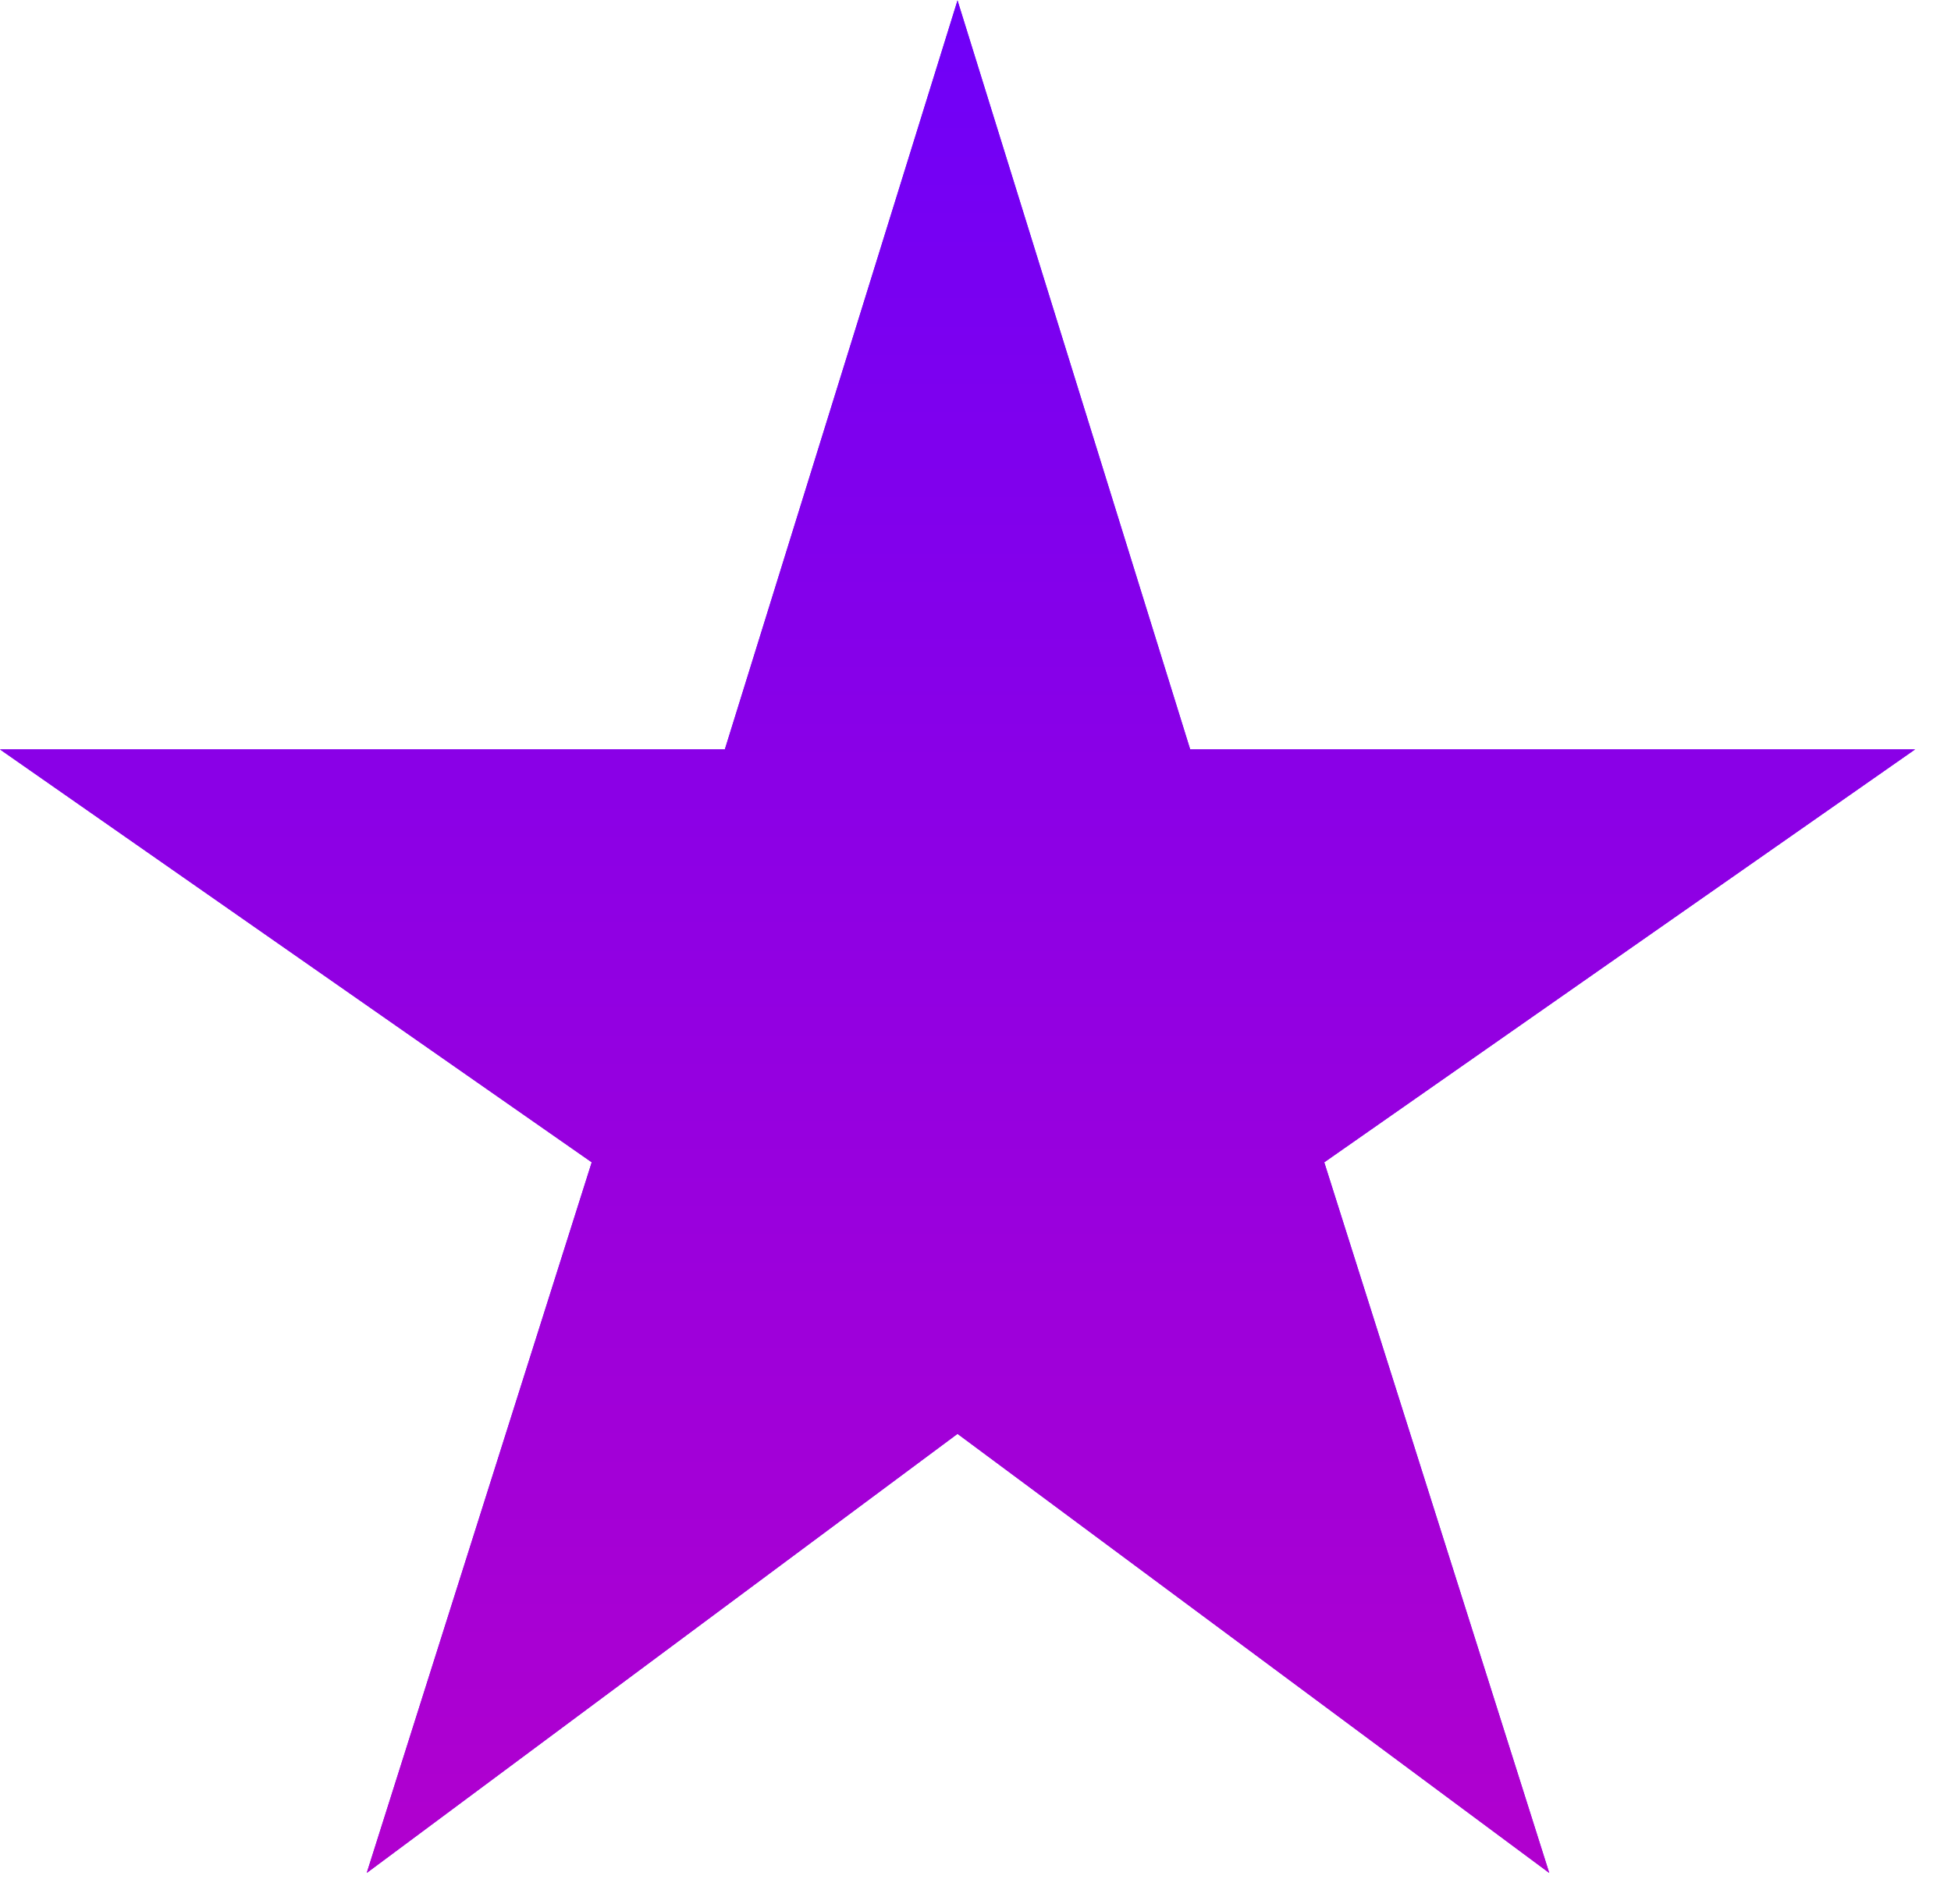
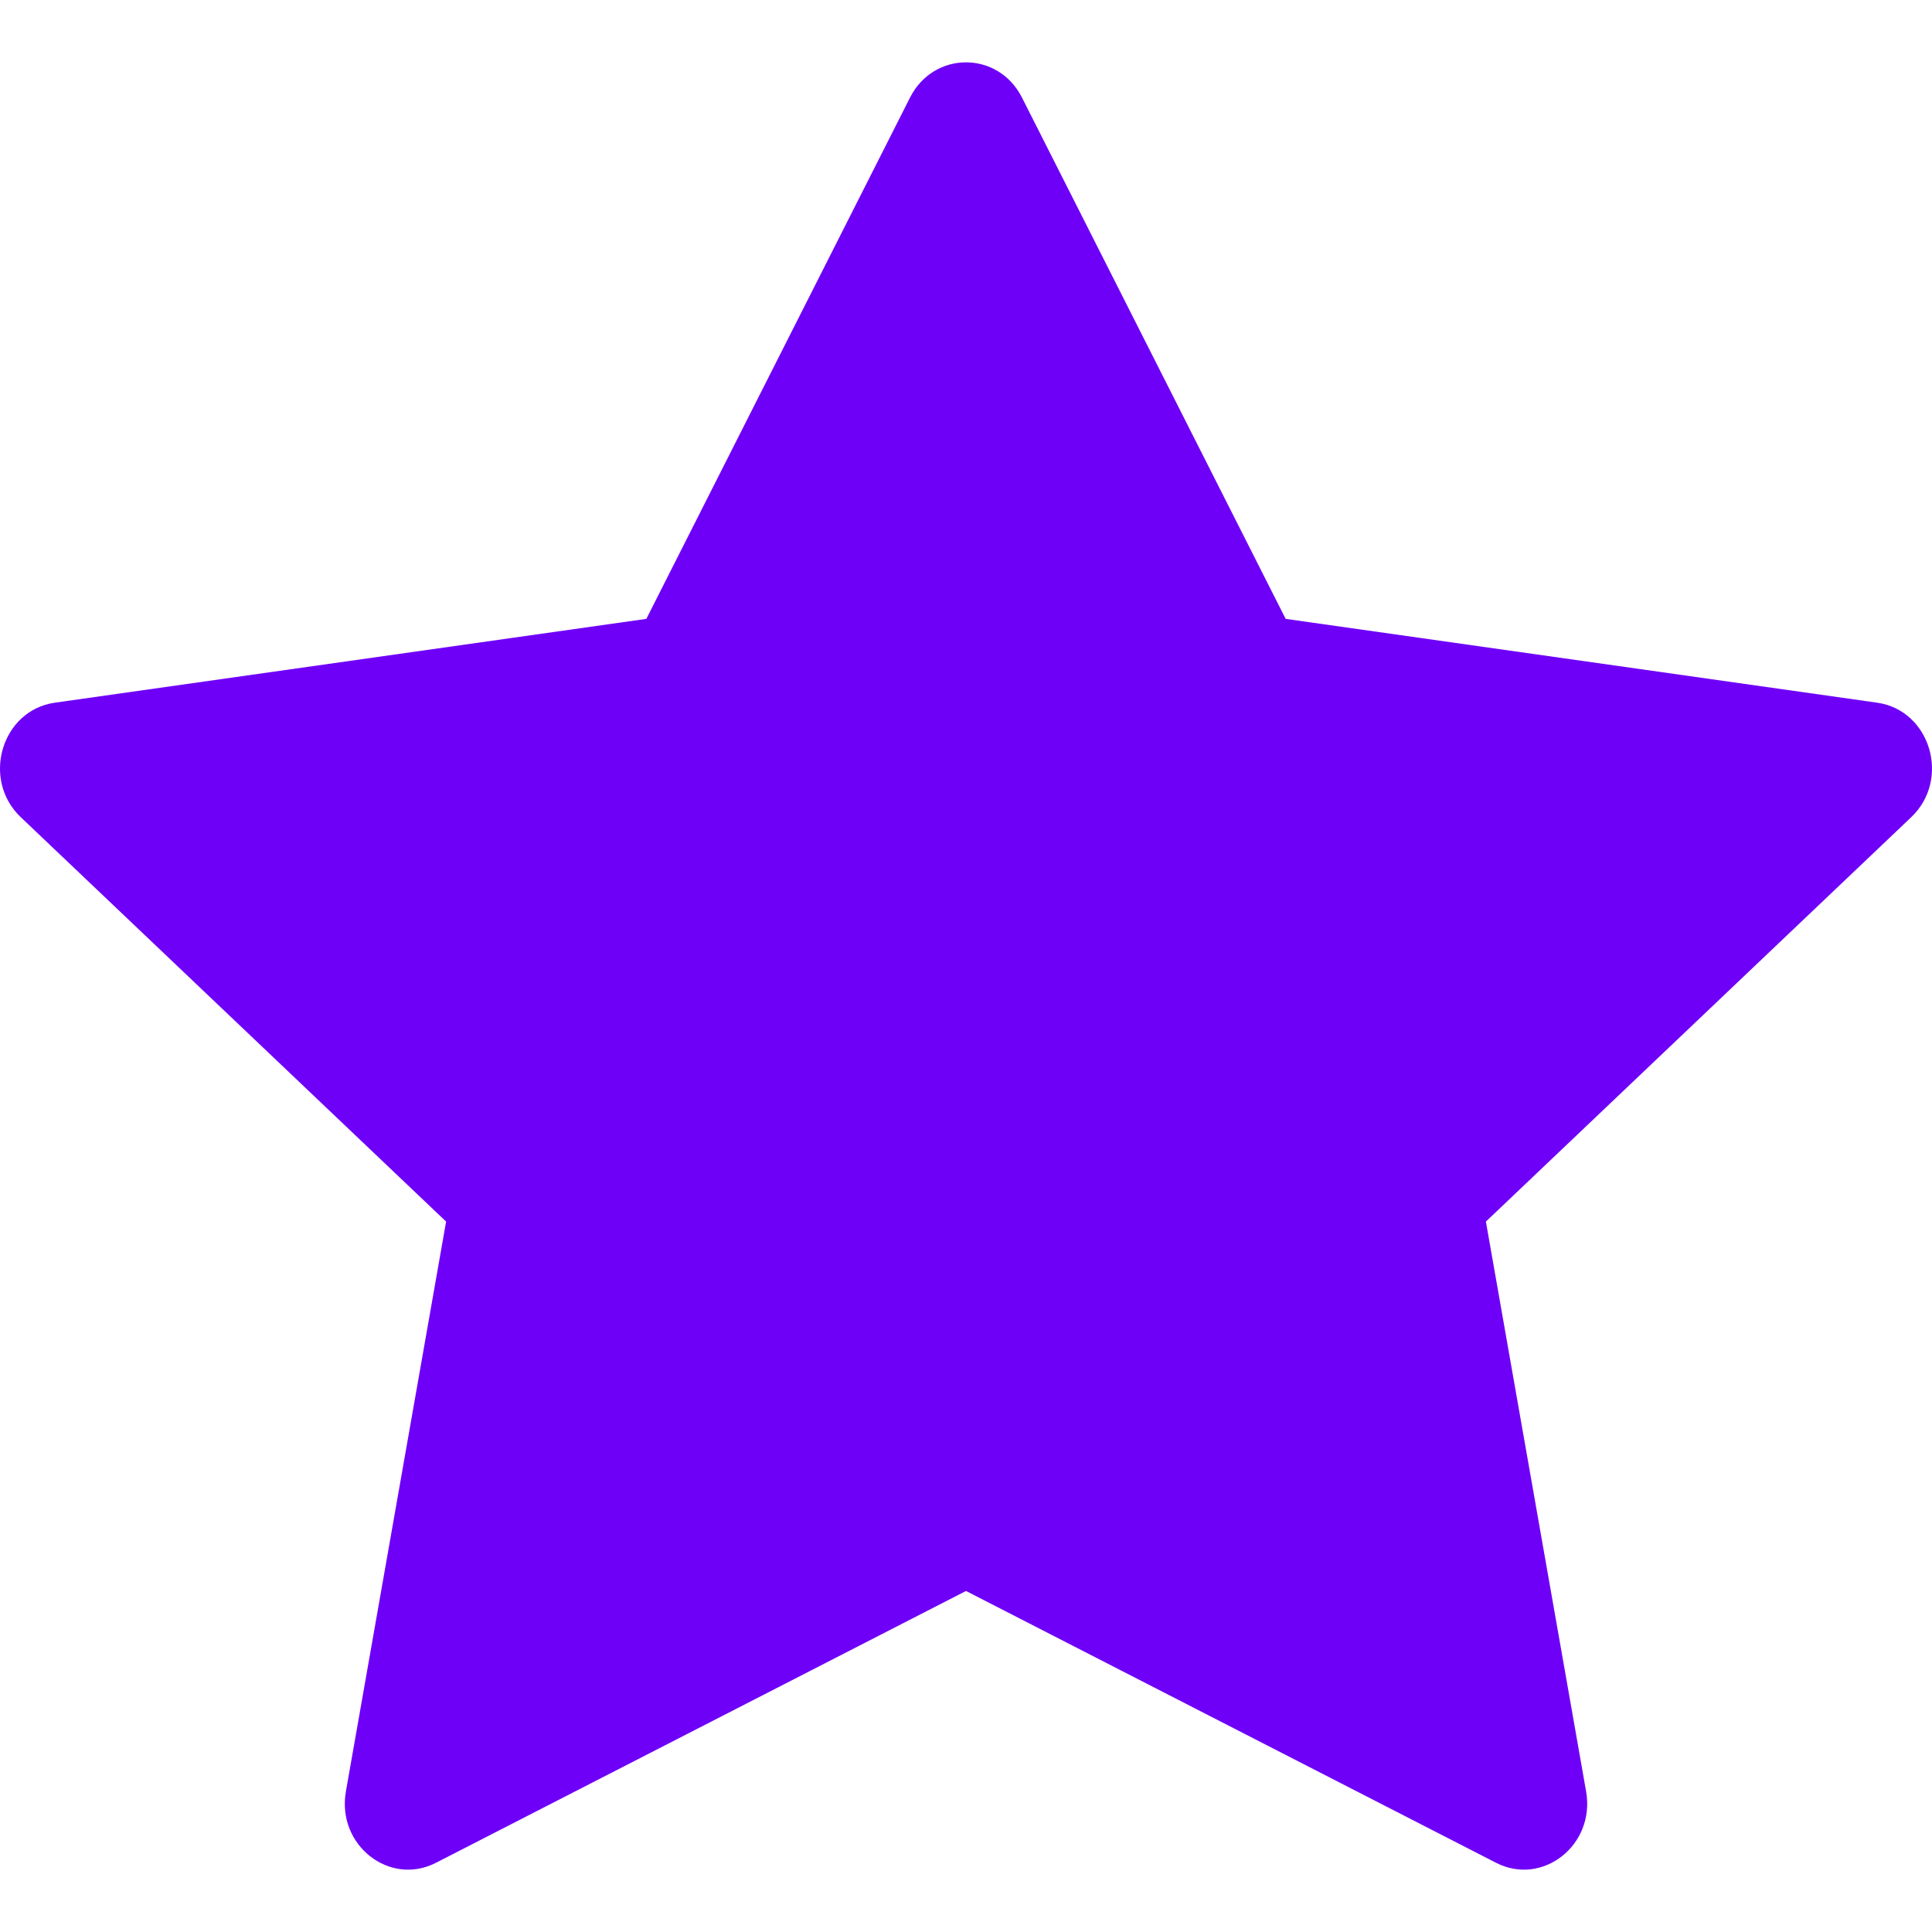
- <svg xmlns="http://www.w3.org/2000/svg" width="41" height="40" viewBox="0 0 41 40" fill="none">
-   <path d="M25.012 15.751L20.122 0.009L15.232 15.751H0L12.435 24.428L7.707 39.363L20.122 30.135L32.557 39.363L27.829 24.428L40.244 15.751H25.012Z" fill="#6F00F8" />
-   <path d="M25.012 15.751L20.122 0.009L15.232 15.751H0L12.435 24.428L7.707 39.363L20.122 30.135L32.557 39.363L27.829 24.428L40.244 15.751H25.012Z" fill="url(#paint0_linear_479_467)" />
-   <defs>
-     <linearGradient id="paint0_linear_479_467" x1="20.122" y1="0.009" x2="20.122" y2="39.363" gradientUnits="userSpaceOnUse">
-       <stop stop-color="#6F00F8" />
-       <stop offset="1" stop-color="#B100CE" />
-     </linearGradient>
-   </defs>
+ <svg xmlns="http://www.w3.org/2000/svg" width="31" height="31" viewBox="0 0 31 31" fill="none">
+   <path d="M6.996 29.889C6.247 30.273 5.399 29.602 5.55 28.745L7.158 19.601L0.333 13.112C-0.305 12.505 0.026 11.396 0.88 11.275L10.371 9.93L14.602 1.565C14.984 0.812 16.016 0.812 16.398 1.565L20.629 9.93L30.12 11.275C30.974 11.396 31.305 12.505 30.667 13.112L23.842 19.601L25.45 28.745C25.601 29.602 24.753 30.273 24.004 29.889L15.5 25.528L6.996 29.889Z" fill="#6F00F8" />
</svg>
